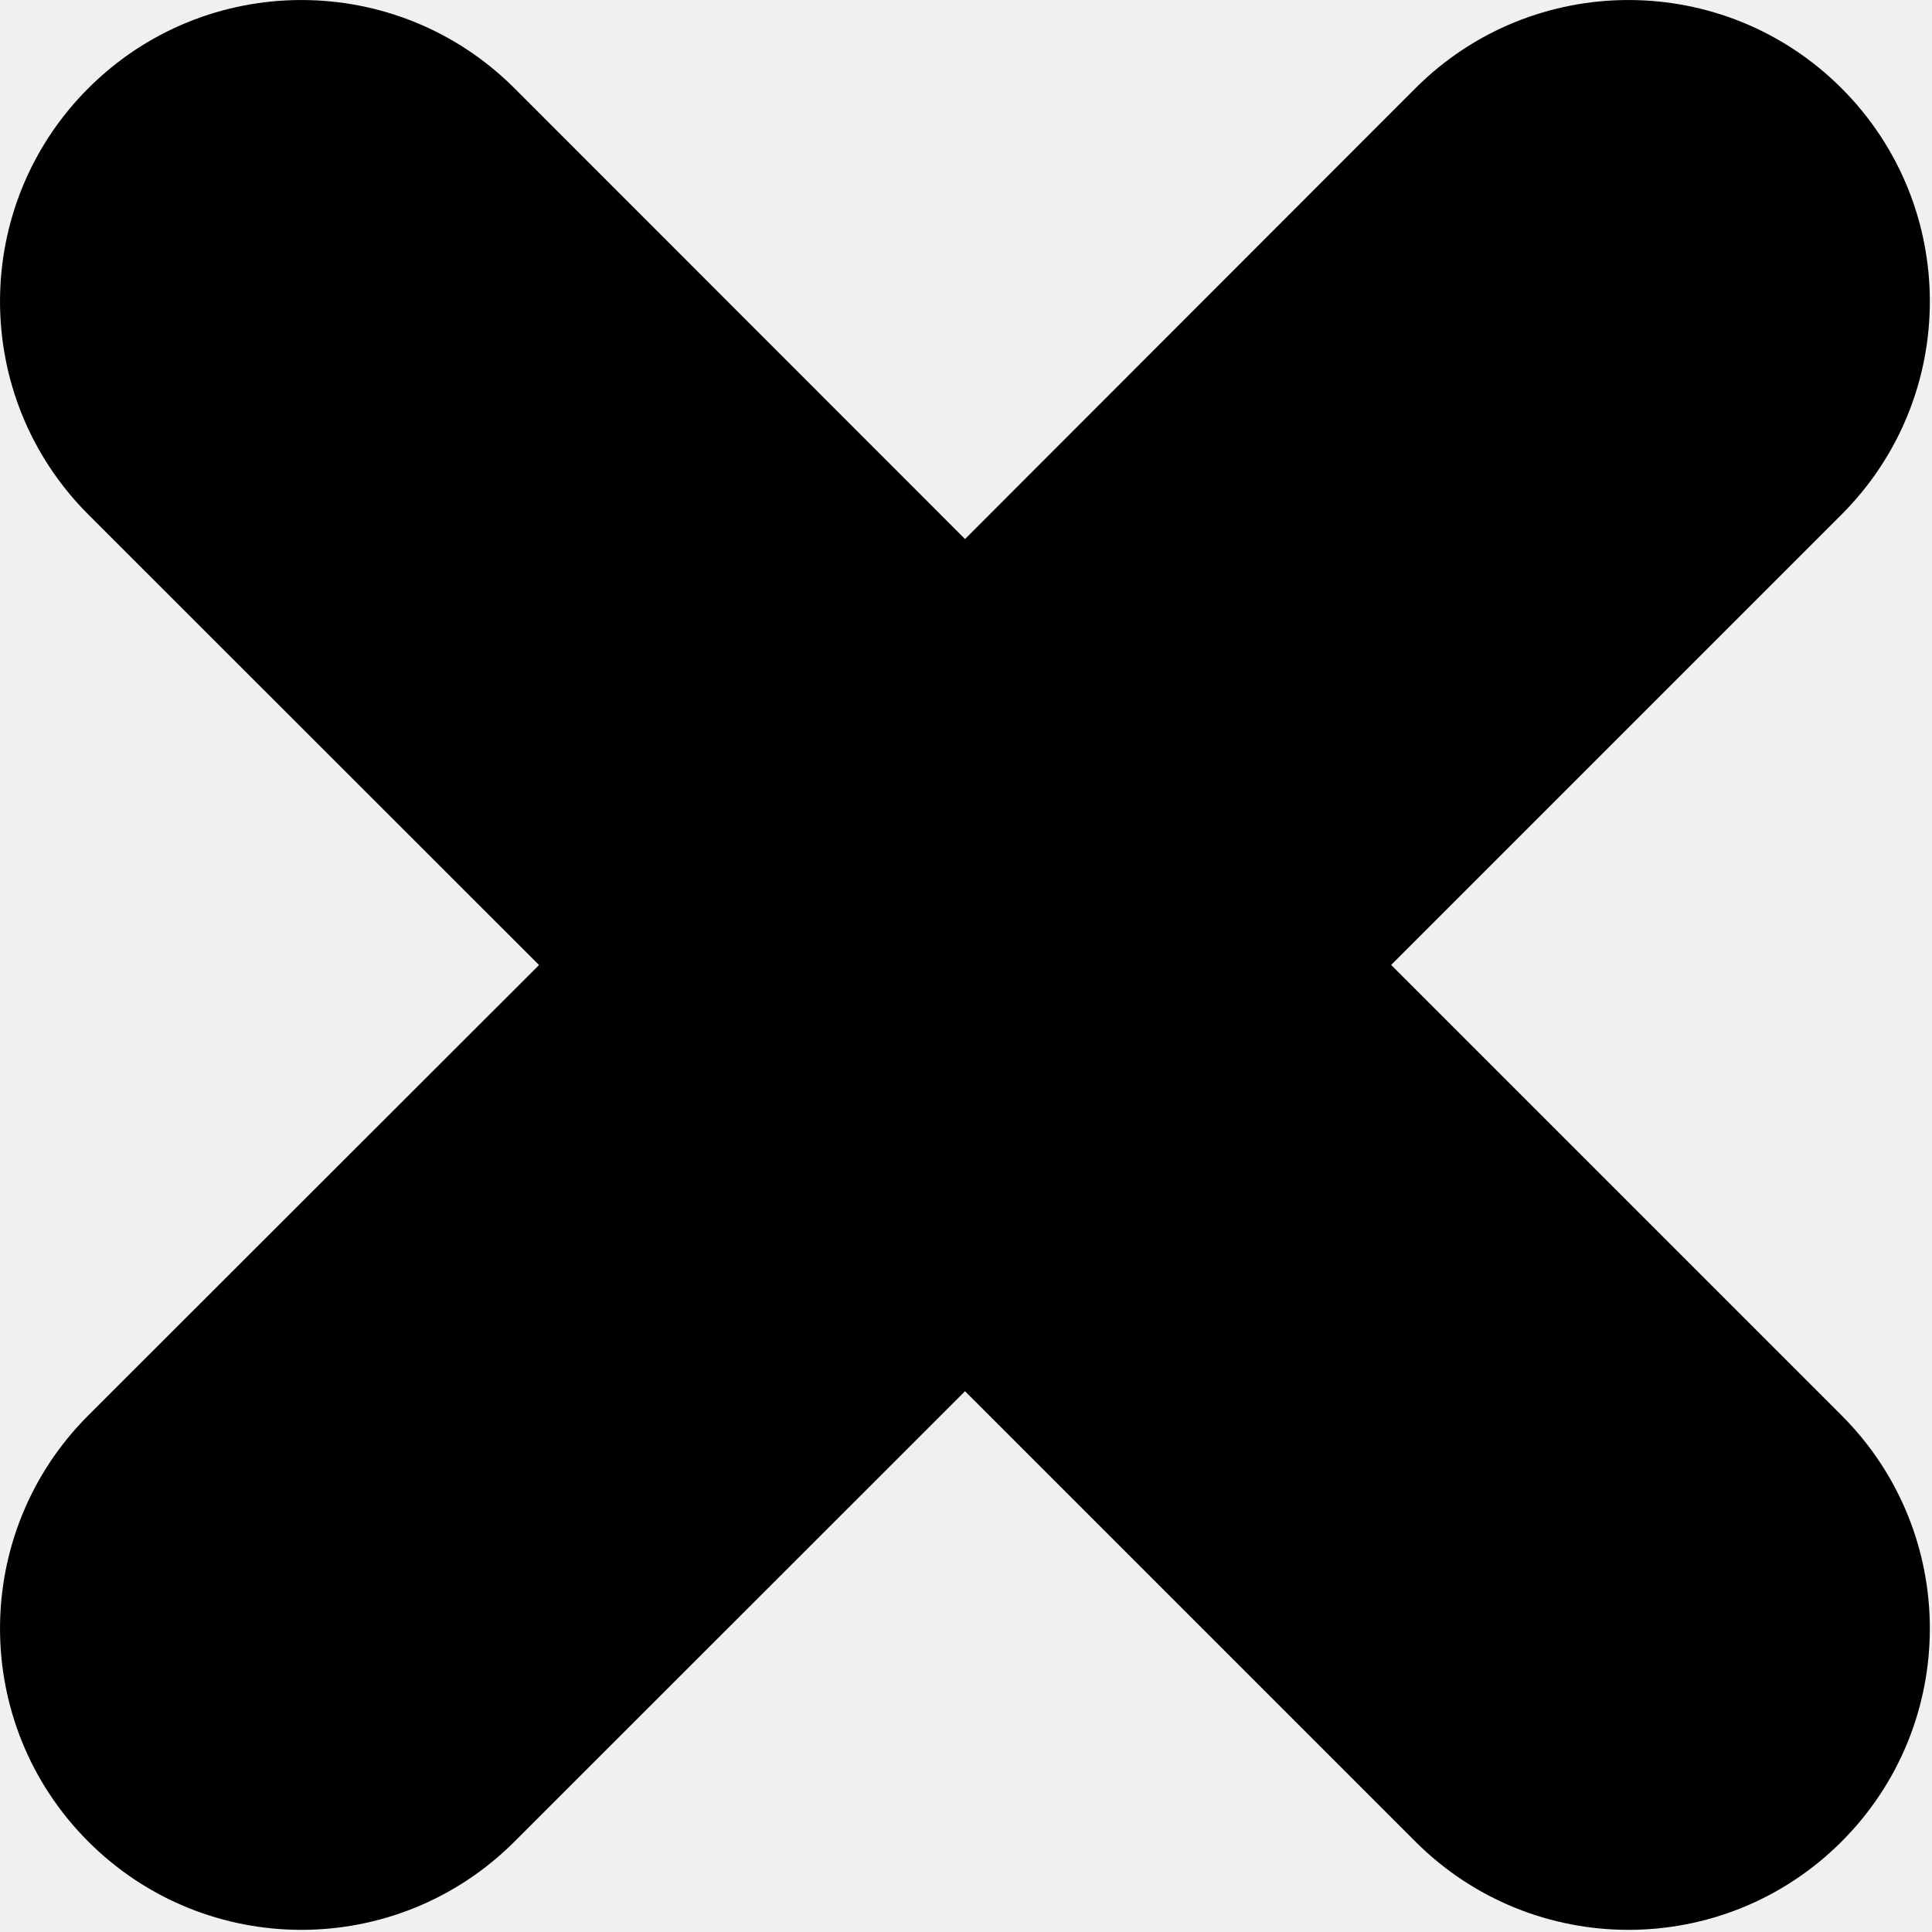
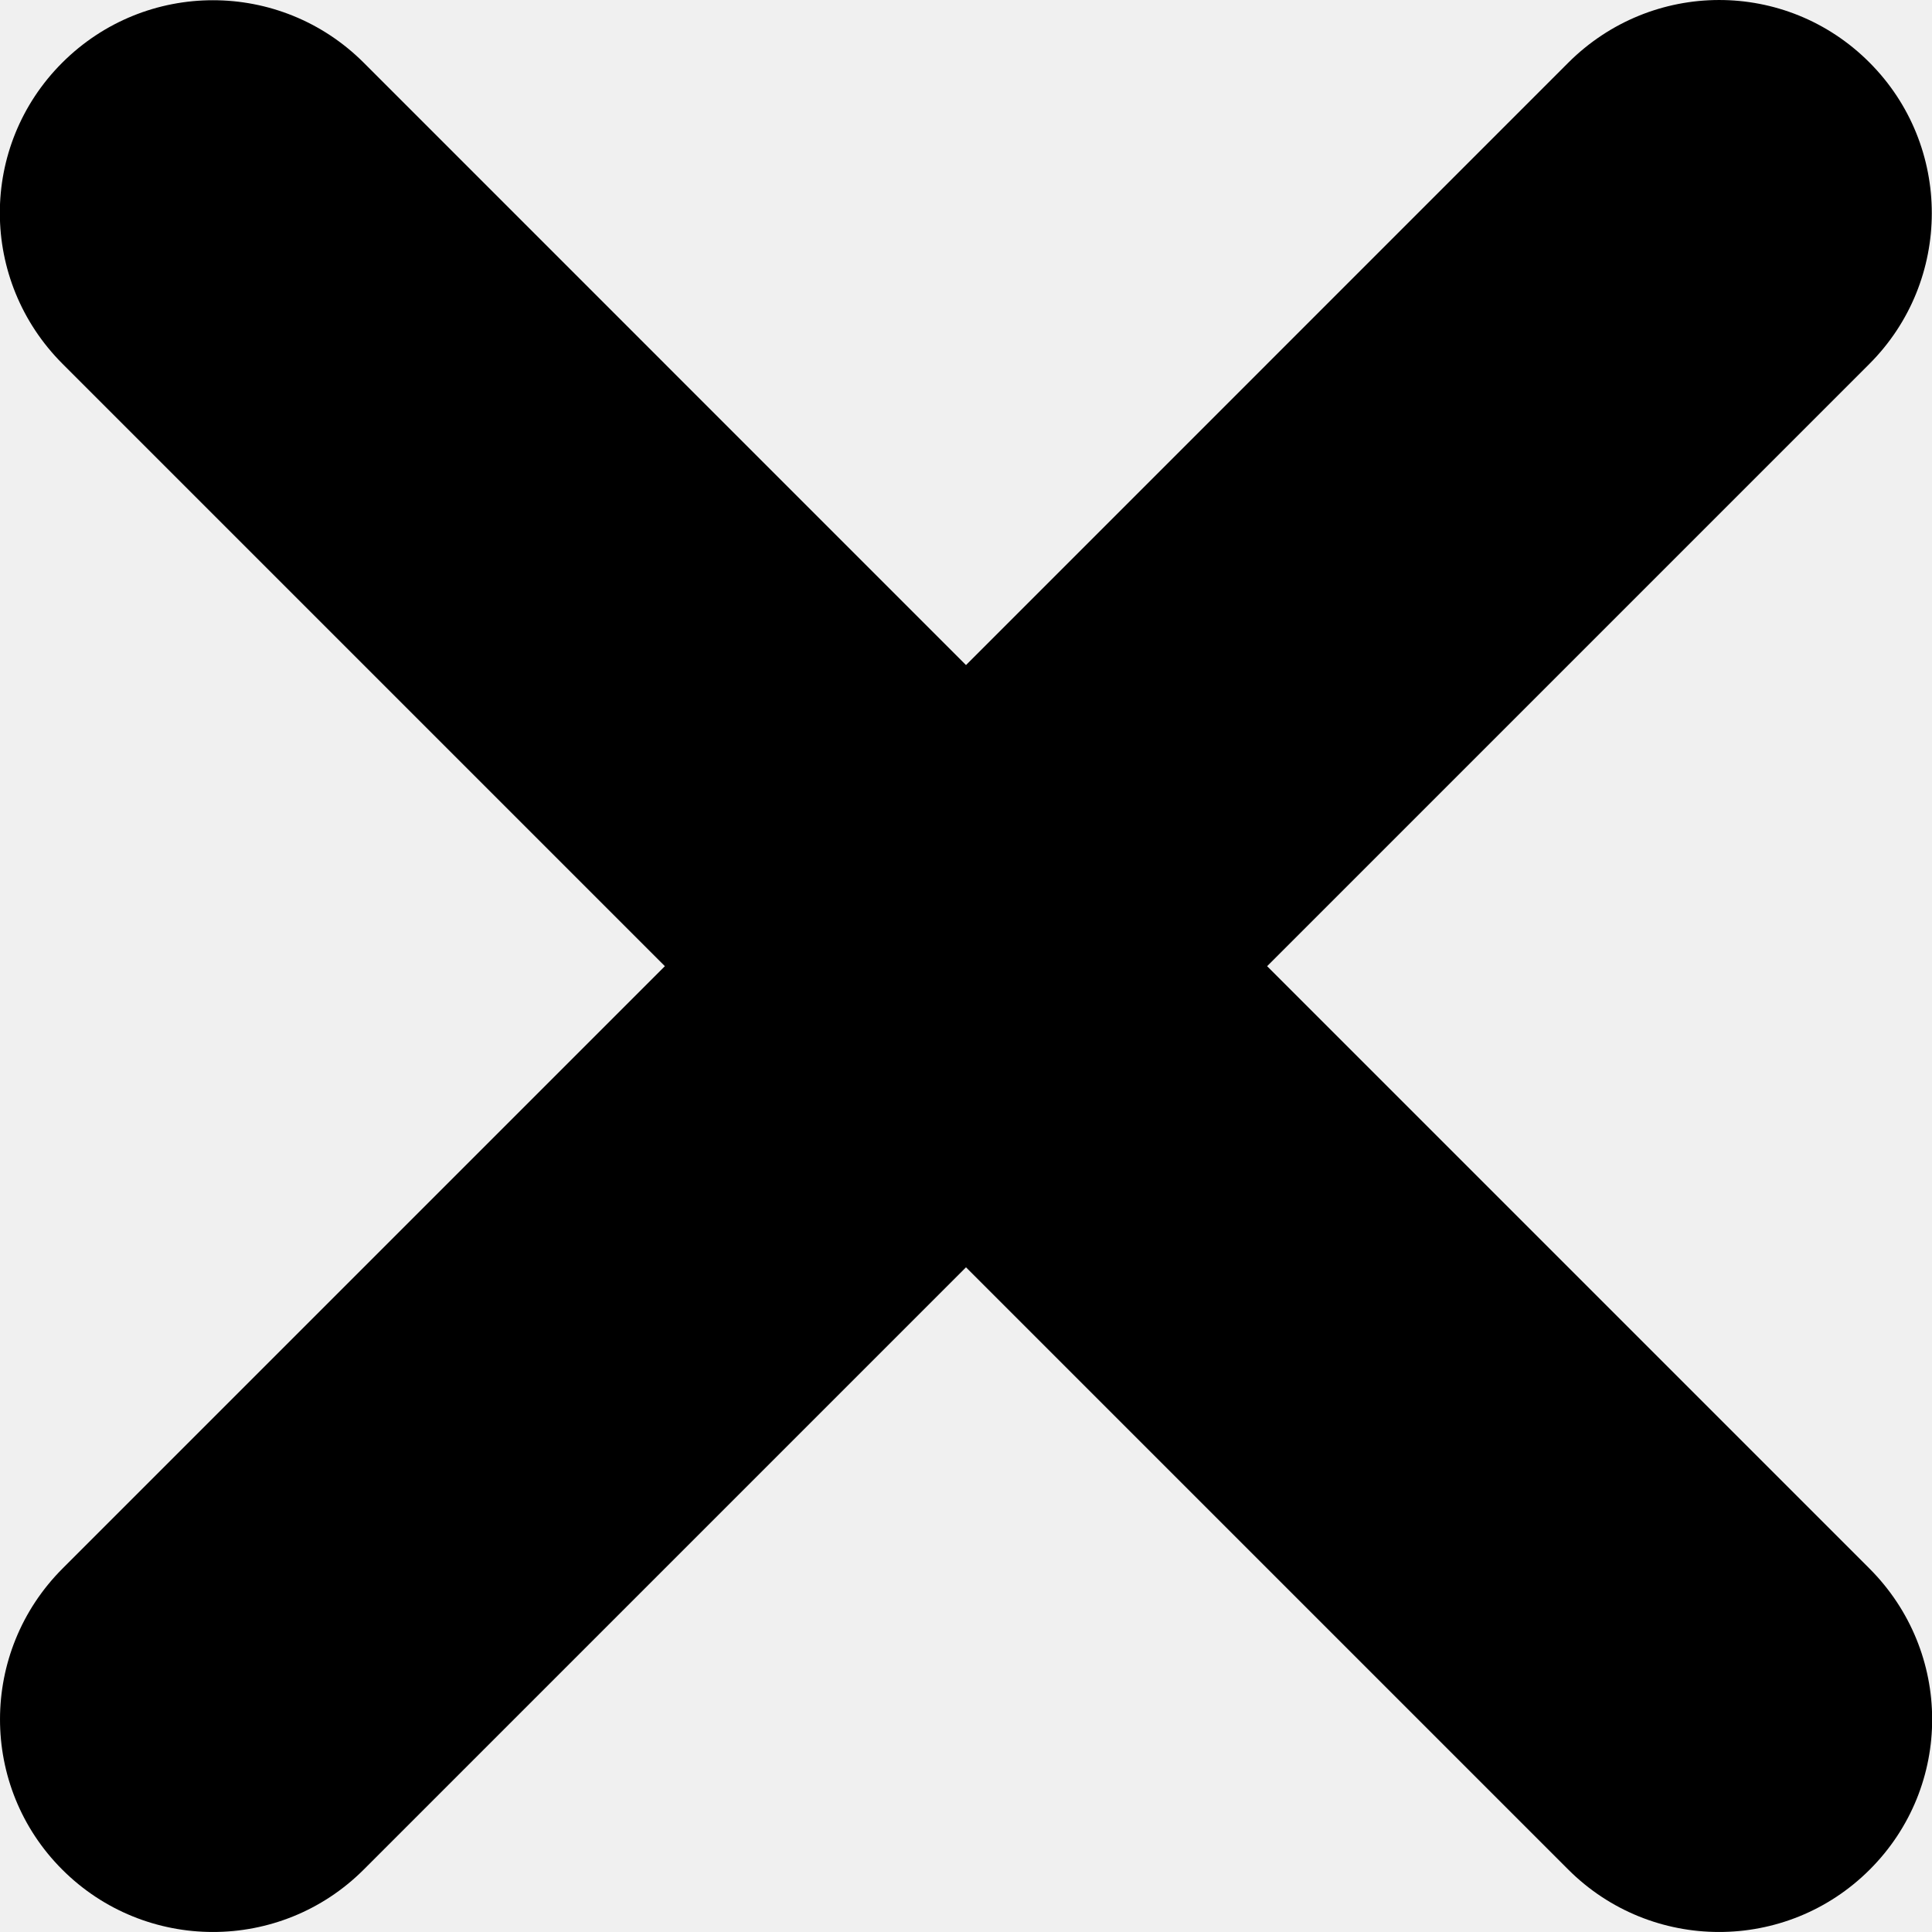
- <svg xmlns="http://www.w3.org/2000/svg" width="10" height="10" viewBox="0 0 10 10">
-   <path d="M7.2 4.995l2.332-2.332A1.559 1.559 0 1 0 7.326.457L4.995 2.79 2.663.457A1.559 1.559 0 1 0 .457 2.663L2.79 4.995.457 7.326a1.559 1.559 0 1 0 2.206 2.206l2.332-2.331 2.331 2.331a1.559 1.559 0 1 0 2.206-2.206L7.201 4.995z" fill-rule="evenodd" />
+ <svg xmlns="http://www.w3.org/2000/svg" xmlns:xlink="http://www.w3.org/1999/xlink" width="21px" height="21px" viewBox="0 0 21 21" version="1.1">
+   <defs>
+     <path d="M25.773,22.502 L32.319,29.048 C33.226,29.955 33.231,31.414 32.324,32.321 C31.417,33.228 29.949,33.224 29.046,32.321 L22.5,25.775 L15.954,32.321 C15.047,33.228 13.578,33.224 12.676,32.321 C11.774,31.419 11.774,29.955 12.681,29.048 L19.227,22.502 L12.681,15.956 C11.774,15.049 11.769,13.589 12.676,12.682 C13.583,11.776 15.047,11.776 15.954,12.682 L22.5,19.229 L29.046,12.682 C29.953,11.776 31.413,11.771 32.319,12.678 C33.226,13.585 33.222,15.053 32.319,15.956 L25.773,22.502 Z" id="path-1" />
+   </defs>
+   <g id="icons-symboler" stroke="none" stroke-width="1" fill="none" fill-rule="evenodd" transform="translate(-102, -57)">
+     <g id="icon/DeleteClose" transform="translate(90, 45)">
+       <mask id="mask-2" fill="white">
+         <use xlink:href="#path-1" />
+       </mask>
+       <use fill="#000000" fill-rule="evenodd" xlink:href="#path-1" />
+     </g>
+   </g>
</svg>
